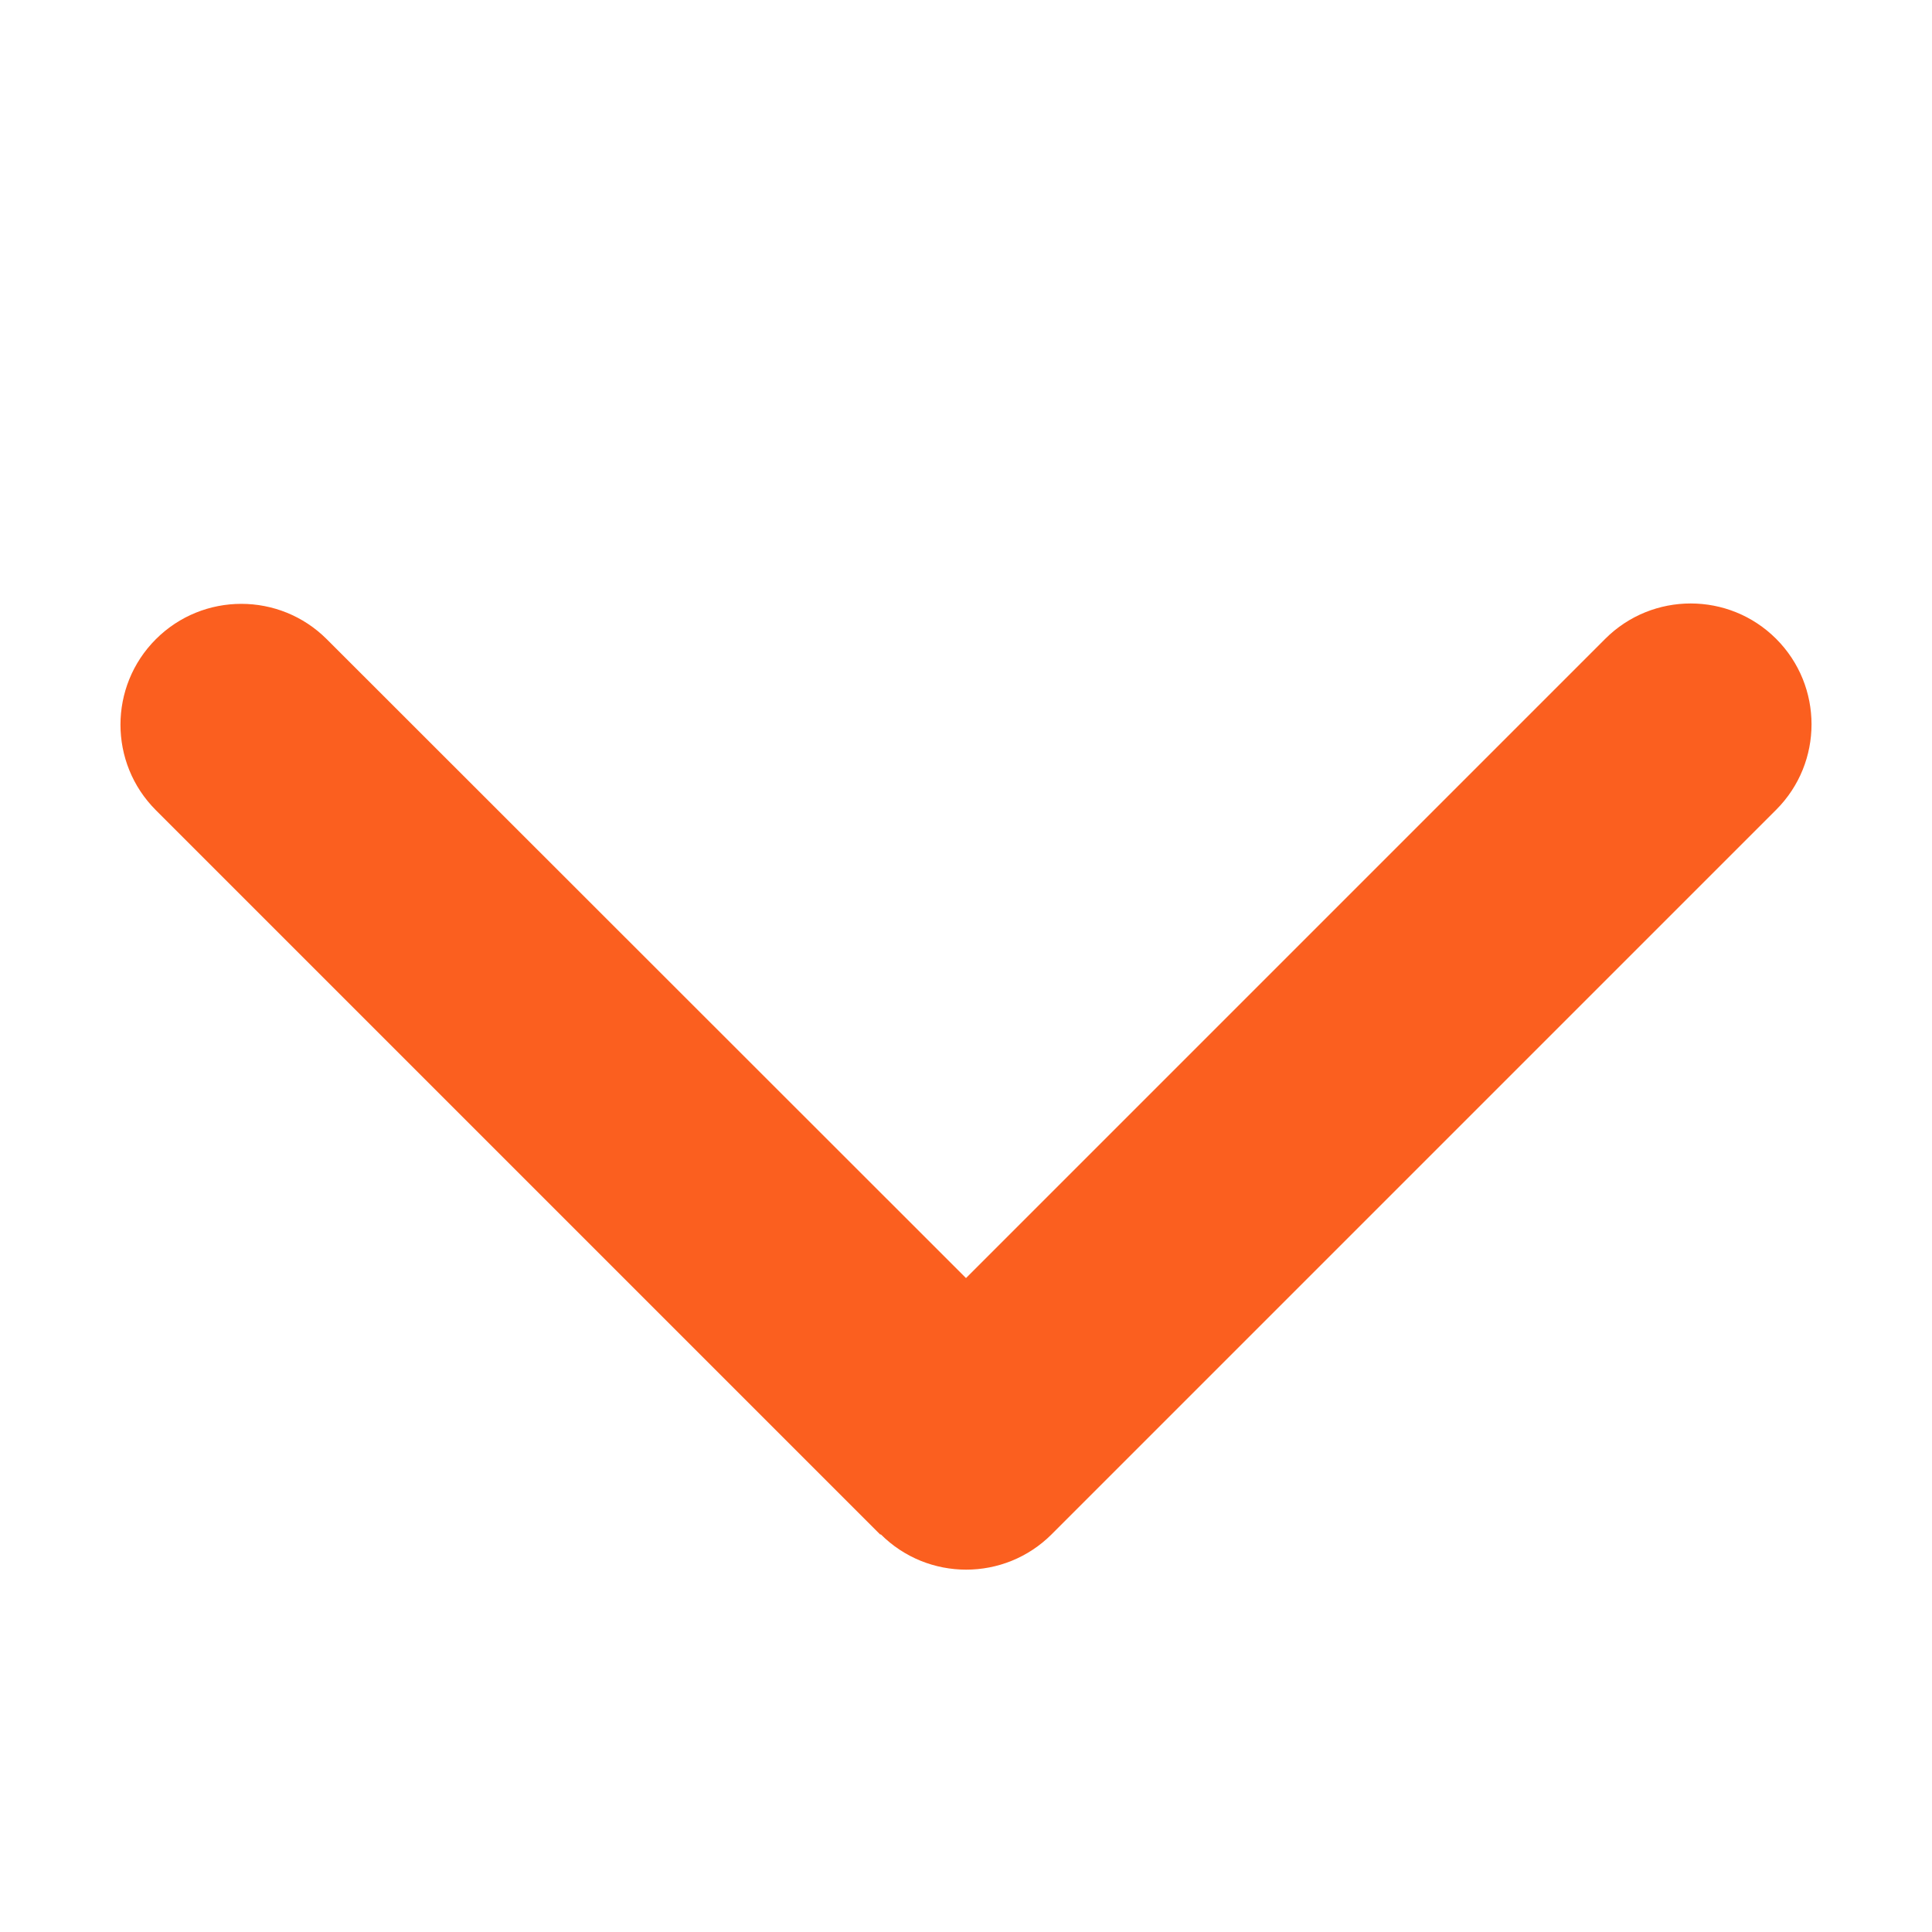
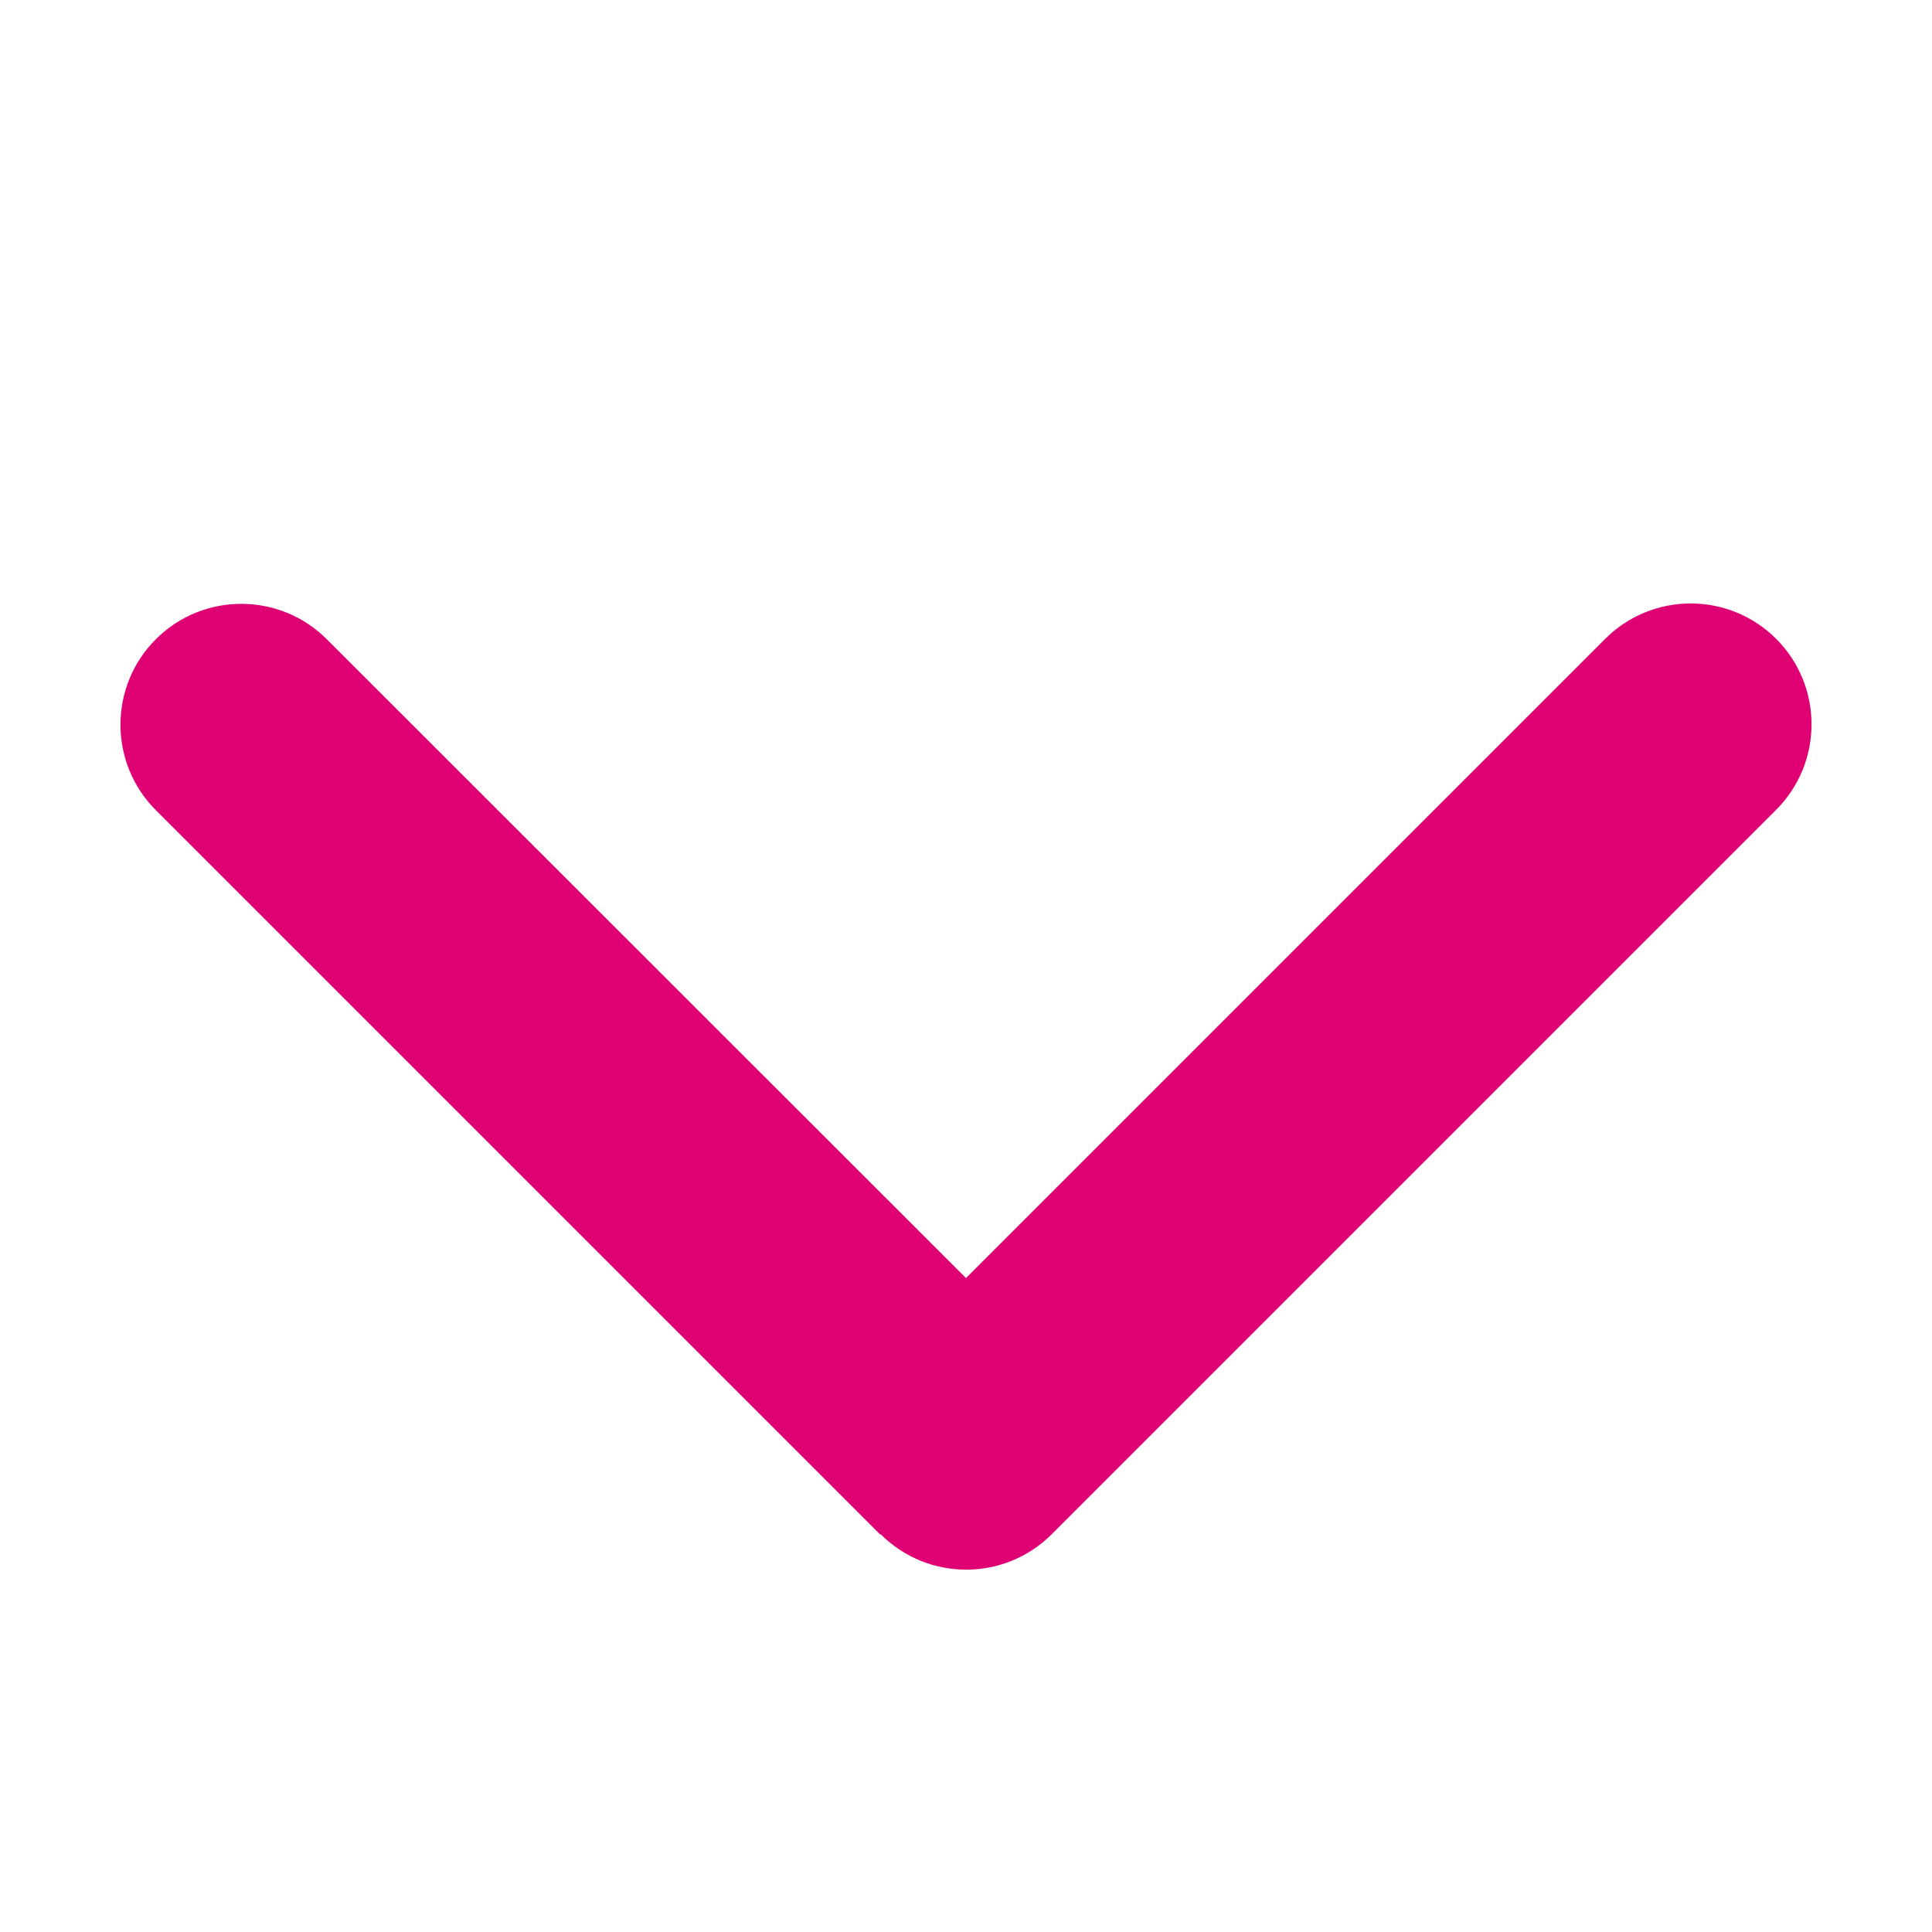
- <svg xmlns="http://www.w3.org/2000/svg" fill="#fb5f1f" viewBox="0 0 512 512">
+ <svg xmlns="http://www.w3.org/2000/svg" fill="#df0074" viewBox="0 0 512 512">
  <path d="M233.4 406.6c12.5 12.5 32.8 12.5 45.3 0l192-192c12.5-12.5 12.5-32.8 0-45.3s-32.8-12.5-45.3 0L256 338.7 86.6 169.4c-12.5-12.5-32.8-12.5-45.3 0s-12.5 32.8 0 45.3l192 192z" />
</svg>
